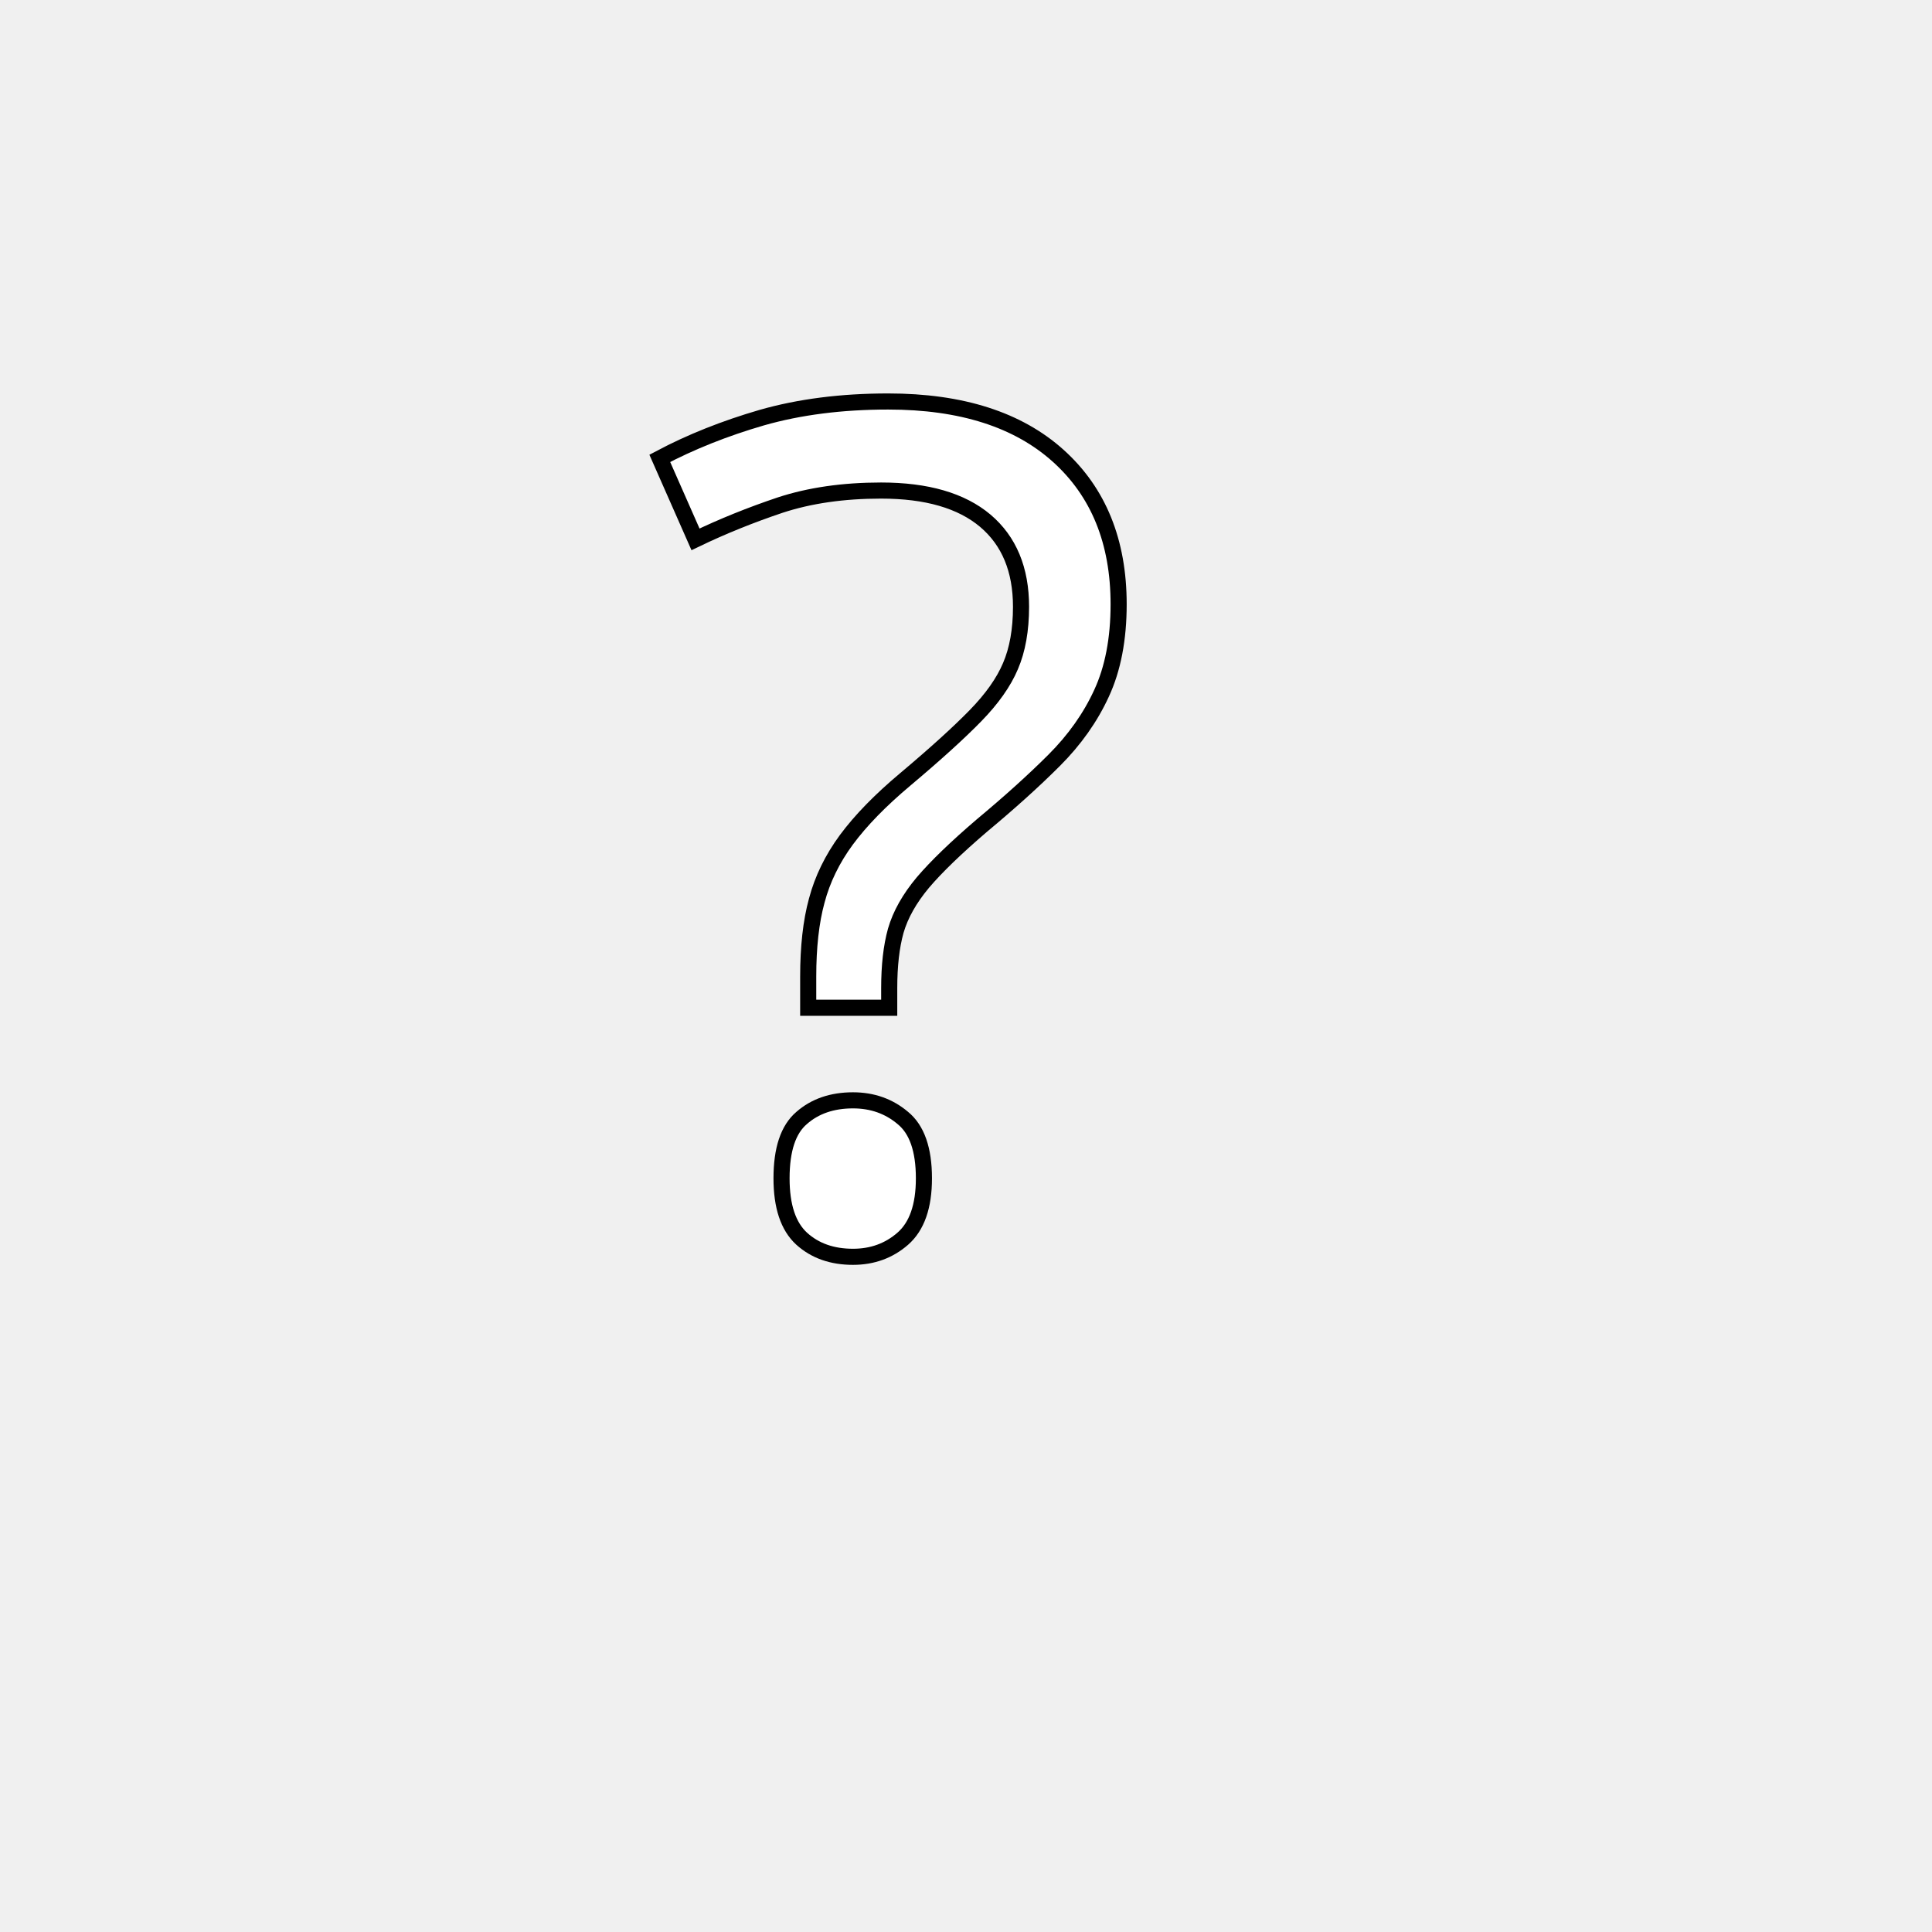
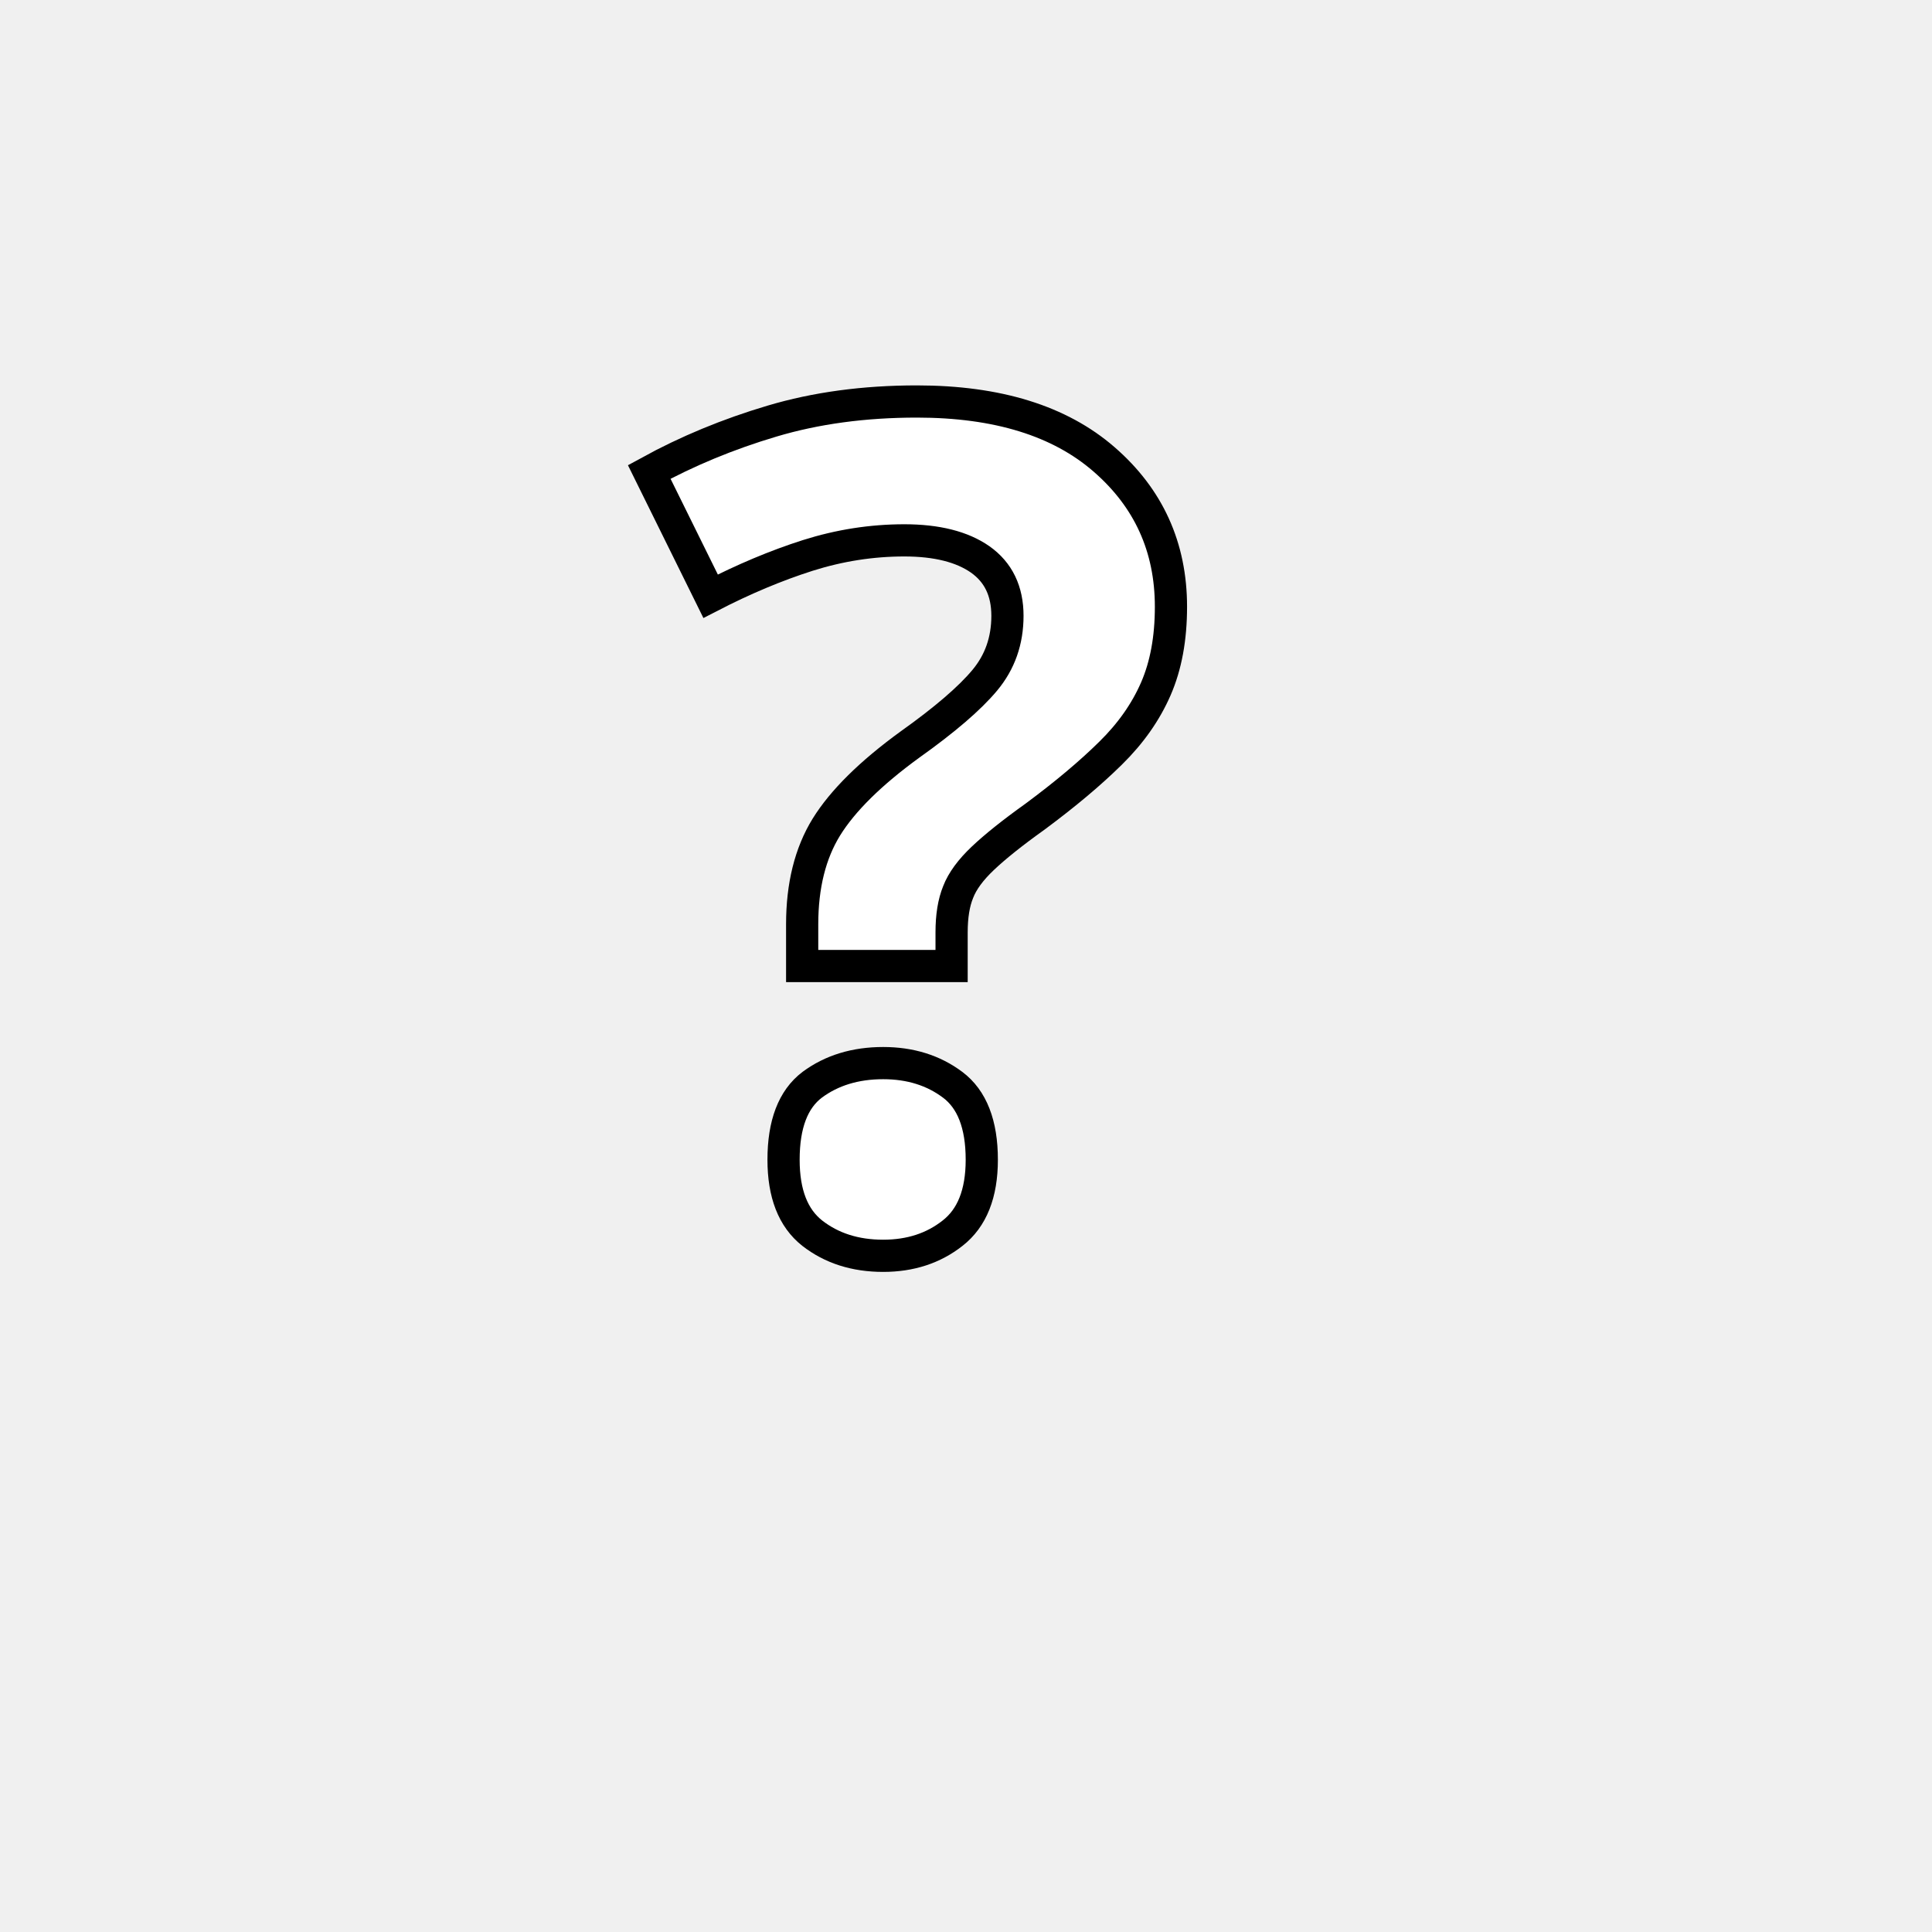
<svg xmlns="http://www.w3.org/2000/svg" version="1.1" id="Layer_1" x="0px" y="0px" width="60px" height="60px" viewBox="0 0 60 60" enable-background="new 0 0 60 60" xml:space="preserve">
-   <text transform="matrix(1 0 0 1 20.0527 38.5313)" fill="#ffffff" stroke="#000000" stroke-width="0.5" stroke-miterlimit="10" font-family="'ArialMT'" font-size="36">?</text>
+   <text transform="matrix(1 0 0 1 20.0527 38.5313)" fill="#ffffff" stroke="#000000" stroke-width="1" stroke-miterlimit="10" font-weight="900" font-family="'ArialMT'" font-size="36">?</text>
</svg>
